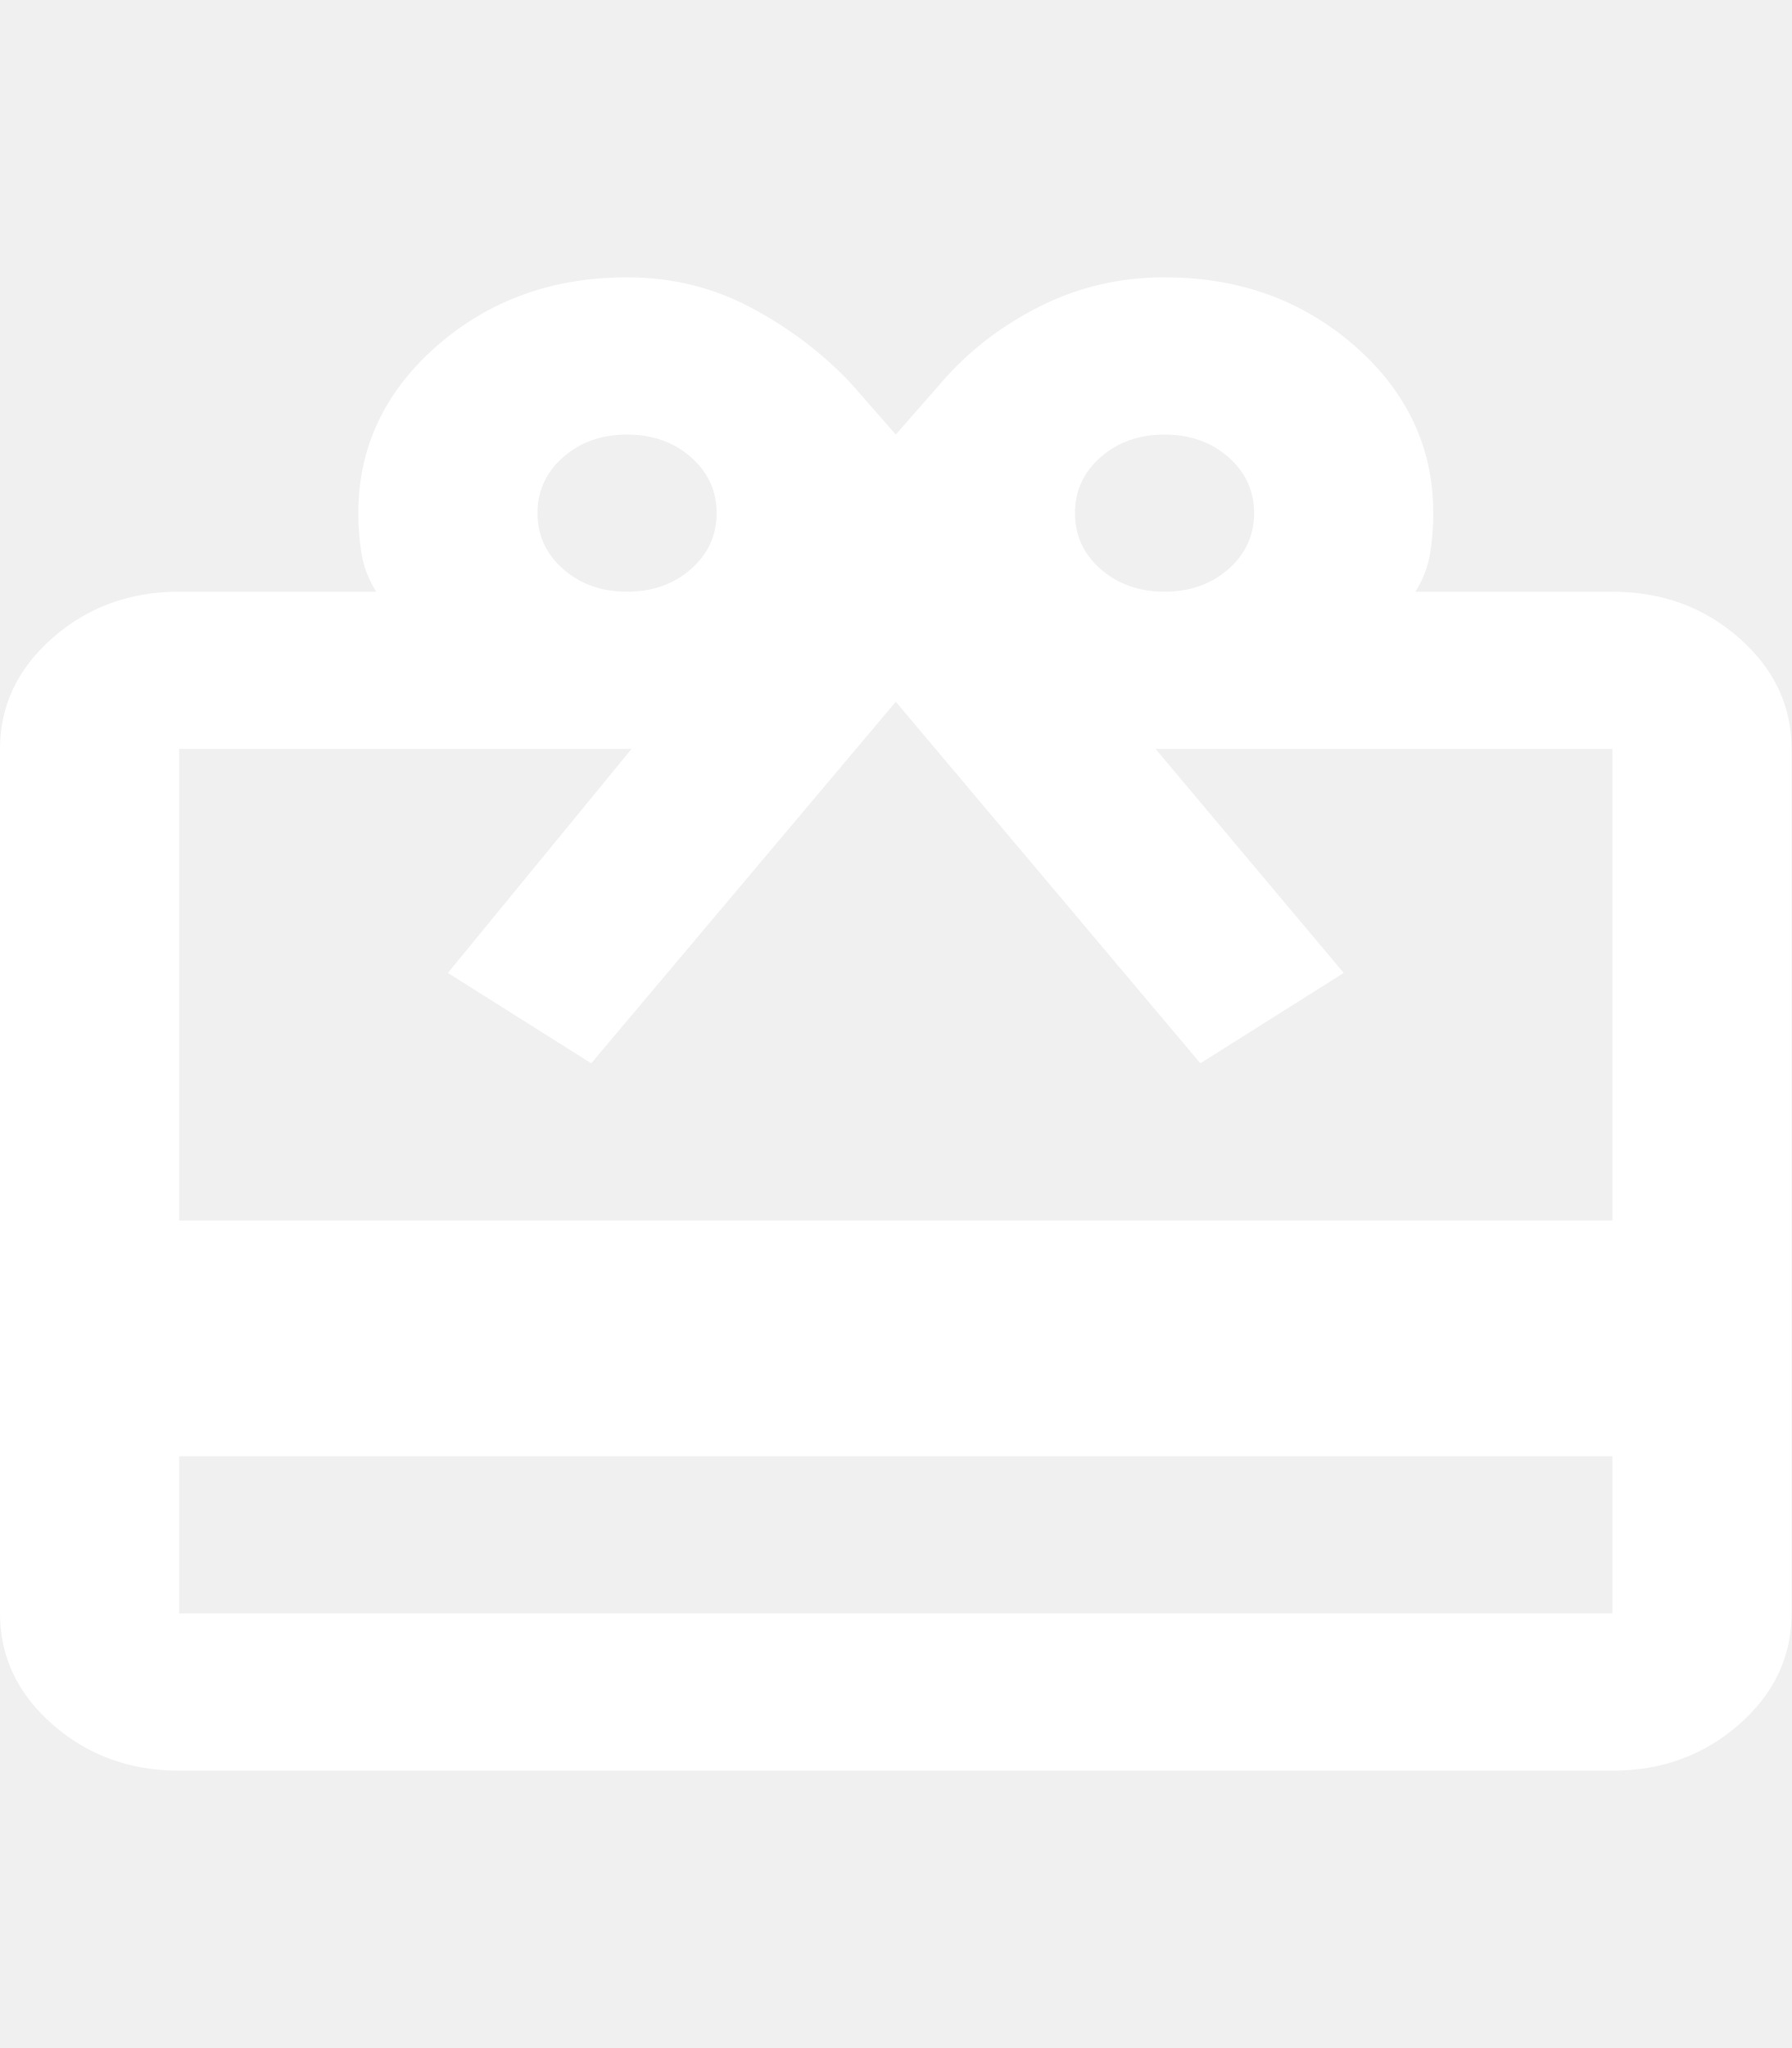
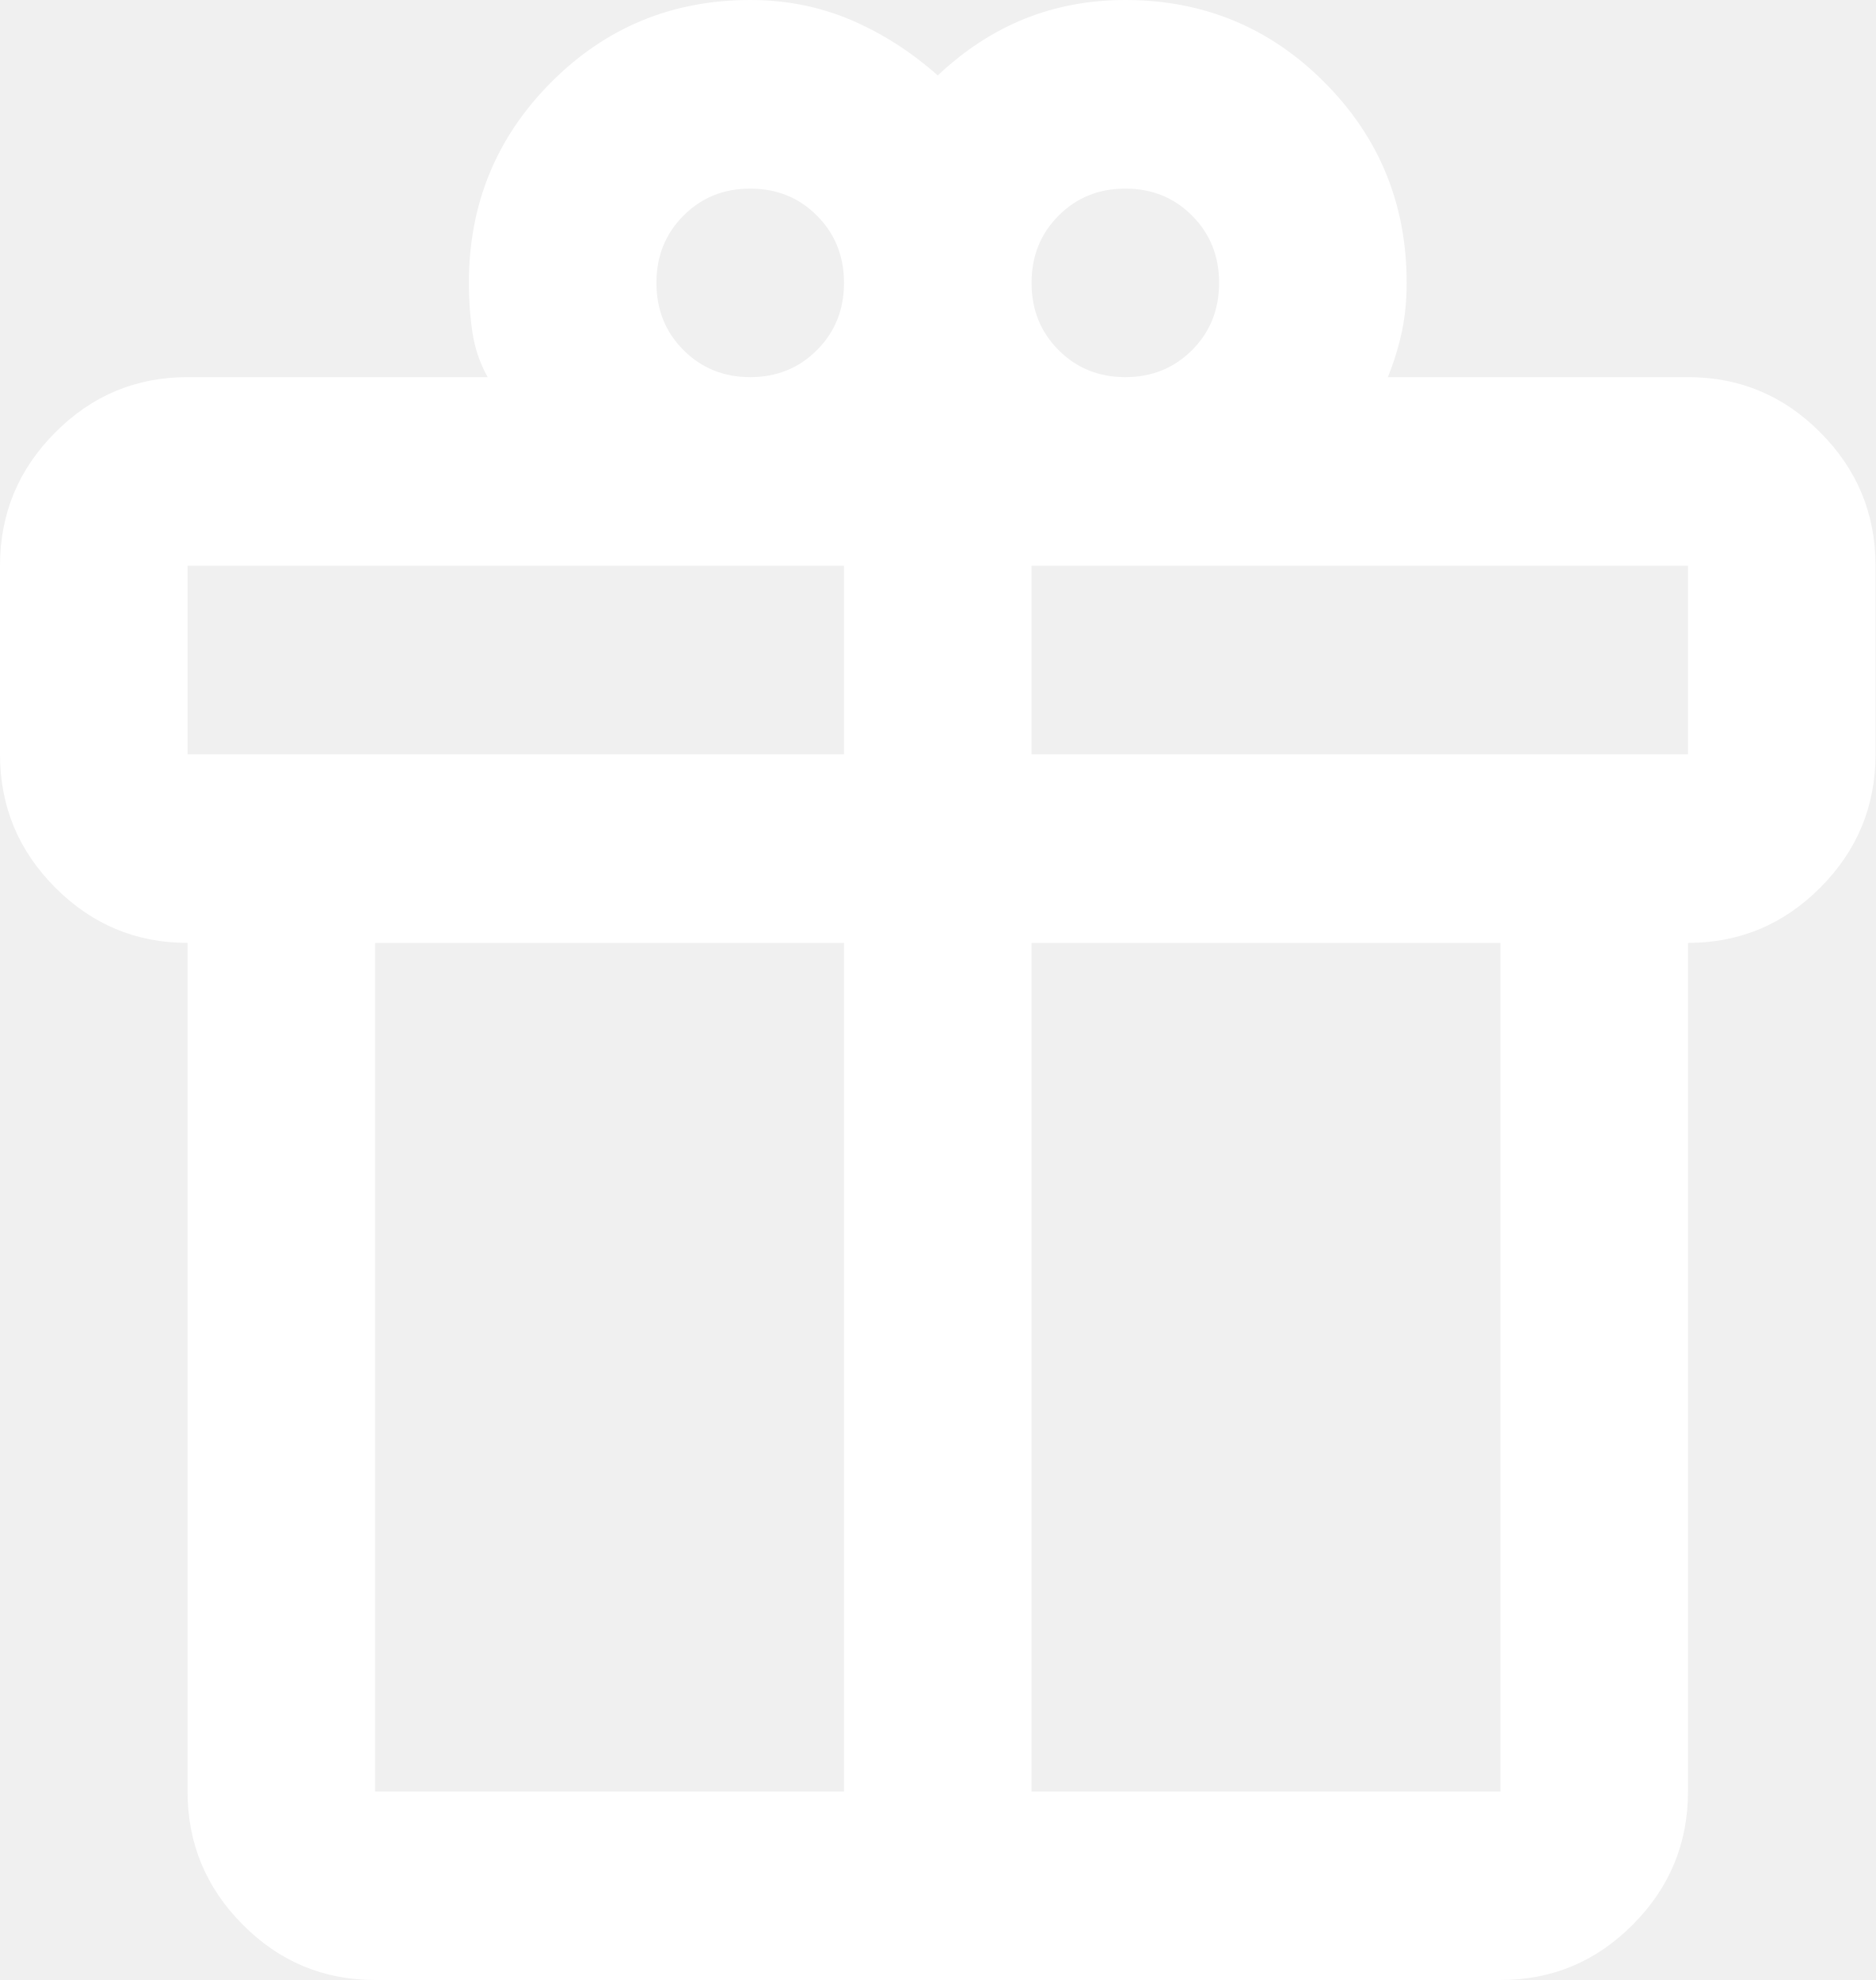
- <svg xmlns="http://www.w3.org/2000/svg" width="14" height="16" viewBox="0 0 30 25" fill="none">
-   <path d="M3 19.737V22.368H27V19.737H3ZM3 5.263H6.3C6.175 5.066 6.094 4.857 6.056 4.638C6.019 4.419 6 4.189 6 3.947C6 2.851 6.438 1.919 7.312 1.151C8.188 0.384 9.25 0 10.5 0C11.25 0 11.944 0.17 12.581 0.51C13.219 0.85 13.775 1.272 14.25 1.776L15 2.632L15.75 1.776C16.2 1.25 16.75 0.822 17.4 0.493C18.05 0.164 18.75 0 19.5 0C20.75 0 21.812 0.384 22.688 1.151C23.562 1.919 24 2.851 24 3.947C24 4.189 23.981 4.419 23.944 4.638C23.906 4.857 23.825 5.066 23.7 5.263H27C27.825 5.263 28.531 5.521 29.119 6.036C29.706 6.552 30 7.171 30 7.895V22.368C30 23.092 29.706 23.712 29.119 24.227C28.531 24.742 27.825 25 27 25H3C2.175 25 1.469 24.742 0.881 24.227C0.294 23.712 0 23.092 0 22.368V7.895C0 7.171 0.294 6.552 0.881 6.036C1.469 5.521 2.175 5.263 3 5.263ZM3 15.79H27V7.895H19.35L22.5 11.645L20.1 13.158L15 7.105L9.9 13.158L7.5 11.645L10.575 7.895H3V15.79ZM10.5 5.263C10.925 5.263 11.281 5.137 11.569 4.885C11.856 4.633 12 4.32 12 3.947C12 3.575 11.856 3.262 11.569 3.01C11.281 2.758 10.925 2.632 10.5 2.632C10.075 2.632 9.719 2.758 9.431 3.01C9.144 3.262 9 3.575 9 3.947C9 4.32 9.144 4.633 9.431 4.885C9.719 5.137 10.075 5.263 10.5 5.263ZM19.5 5.263C19.925 5.263 20.281 5.137 20.569 4.885C20.856 4.633 21 4.32 21 3.947C21 3.575 20.856 3.262 20.569 3.01C20.281 2.758 19.925 2.632 19.5 2.632C19.075 2.632 18.719 2.758 18.431 3.01C18.144 3.262 18 3.575 18 3.947C18 4.32 18.144 4.633 18.431 4.885C18.719 5.137 19.075 5.263 19.5 5.263Z" fill="white" />
+ <svg xmlns="http://www.w3.org/2000/svg" width="18" height="19" viewBox="0 0 18 19" fill="none">
+   <path d="M1.8 17.191V9.048C1.305 9.048 0.881 8.87 0.529 8.516C0.176 8.162 0 7.736 0 7.238V5.429C0 4.931 0.176 4.505 0.529 4.151C0.881 3.796 1.305 3.619 1.8 3.619H4.68C4.605 3.483 4.556 3.34 4.534 3.189C4.511 3.038 4.5 2.88 4.5 2.714C4.5 1.96 4.763 1.319 5.287 0.792C5.812 0.264 6.45 0 7.2 0C7.545 0 7.867 0.064 8.168 0.192C8.467 0.32 8.745 0.498 9 0.724C9.255 0.483 9.533 0.302 9.832 0.181C10.133 0.06 10.455 0 10.8 0C11.55 0 12.188 0.264 12.713 0.792C13.238 1.319 13.5 1.96 13.5 2.714C13.5 2.88 13.485 3.035 13.455 3.178C13.425 3.321 13.38 3.468 13.32 3.619H16.2C16.695 3.619 17.119 3.796 17.471 4.151C17.824 4.505 18 4.931 18 5.429V7.238C18 7.736 17.824 8.162 17.471 8.516C17.119 8.87 16.695 9.048 16.2 9.048V17.191C16.2 17.688 16.024 18.114 15.671 18.468C15.319 18.823 14.895 19 14.4 19H3.6C3.105 19 2.681 18.823 2.329 18.468C1.976 18.114 1.8 17.688 1.8 17.191ZM10.8 1.81C10.545 1.81 10.331 1.896 10.159 2.07C9.986 2.243 9.9 2.458 9.9 2.714C9.9 2.971 9.986 3.186 10.159 3.359C10.331 3.532 10.545 3.619 10.8 3.619C11.055 3.619 11.269 3.532 11.441 3.359C11.614 3.186 11.7 2.971 11.7 2.714C11.7 2.458 11.614 2.243 11.441 2.07C11.269 1.896 11.055 1.81 10.8 1.81ZM6.3 2.714C6.3 2.971 6.386 3.186 6.559 3.359C6.731 3.532 6.945 3.619 7.2 3.619C7.455 3.619 7.669 3.532 7.841 3.359C8.014 3.186 8.1 2.971 8.1 2.714C8.1 2.458 8.014 2.243 7.841 2.07C7.669 1.896 7.455 1.81 7.2 1.81C6.945 1.81 6.731 1.896 6.559 2.07C6.386 2.243 6.3 2.458 6.3 2.714ZM1.8 5.429V7.238H8.1V5.429H1.8ZM8.1 17.191V9.048H3.6V17.191H8.1ZM9.9 17.191H14.4V9.048H9.9V17.191ZM16.2 7.238V5.429H9.9V7.238H16.2Z" fill="white" />
</svg>
